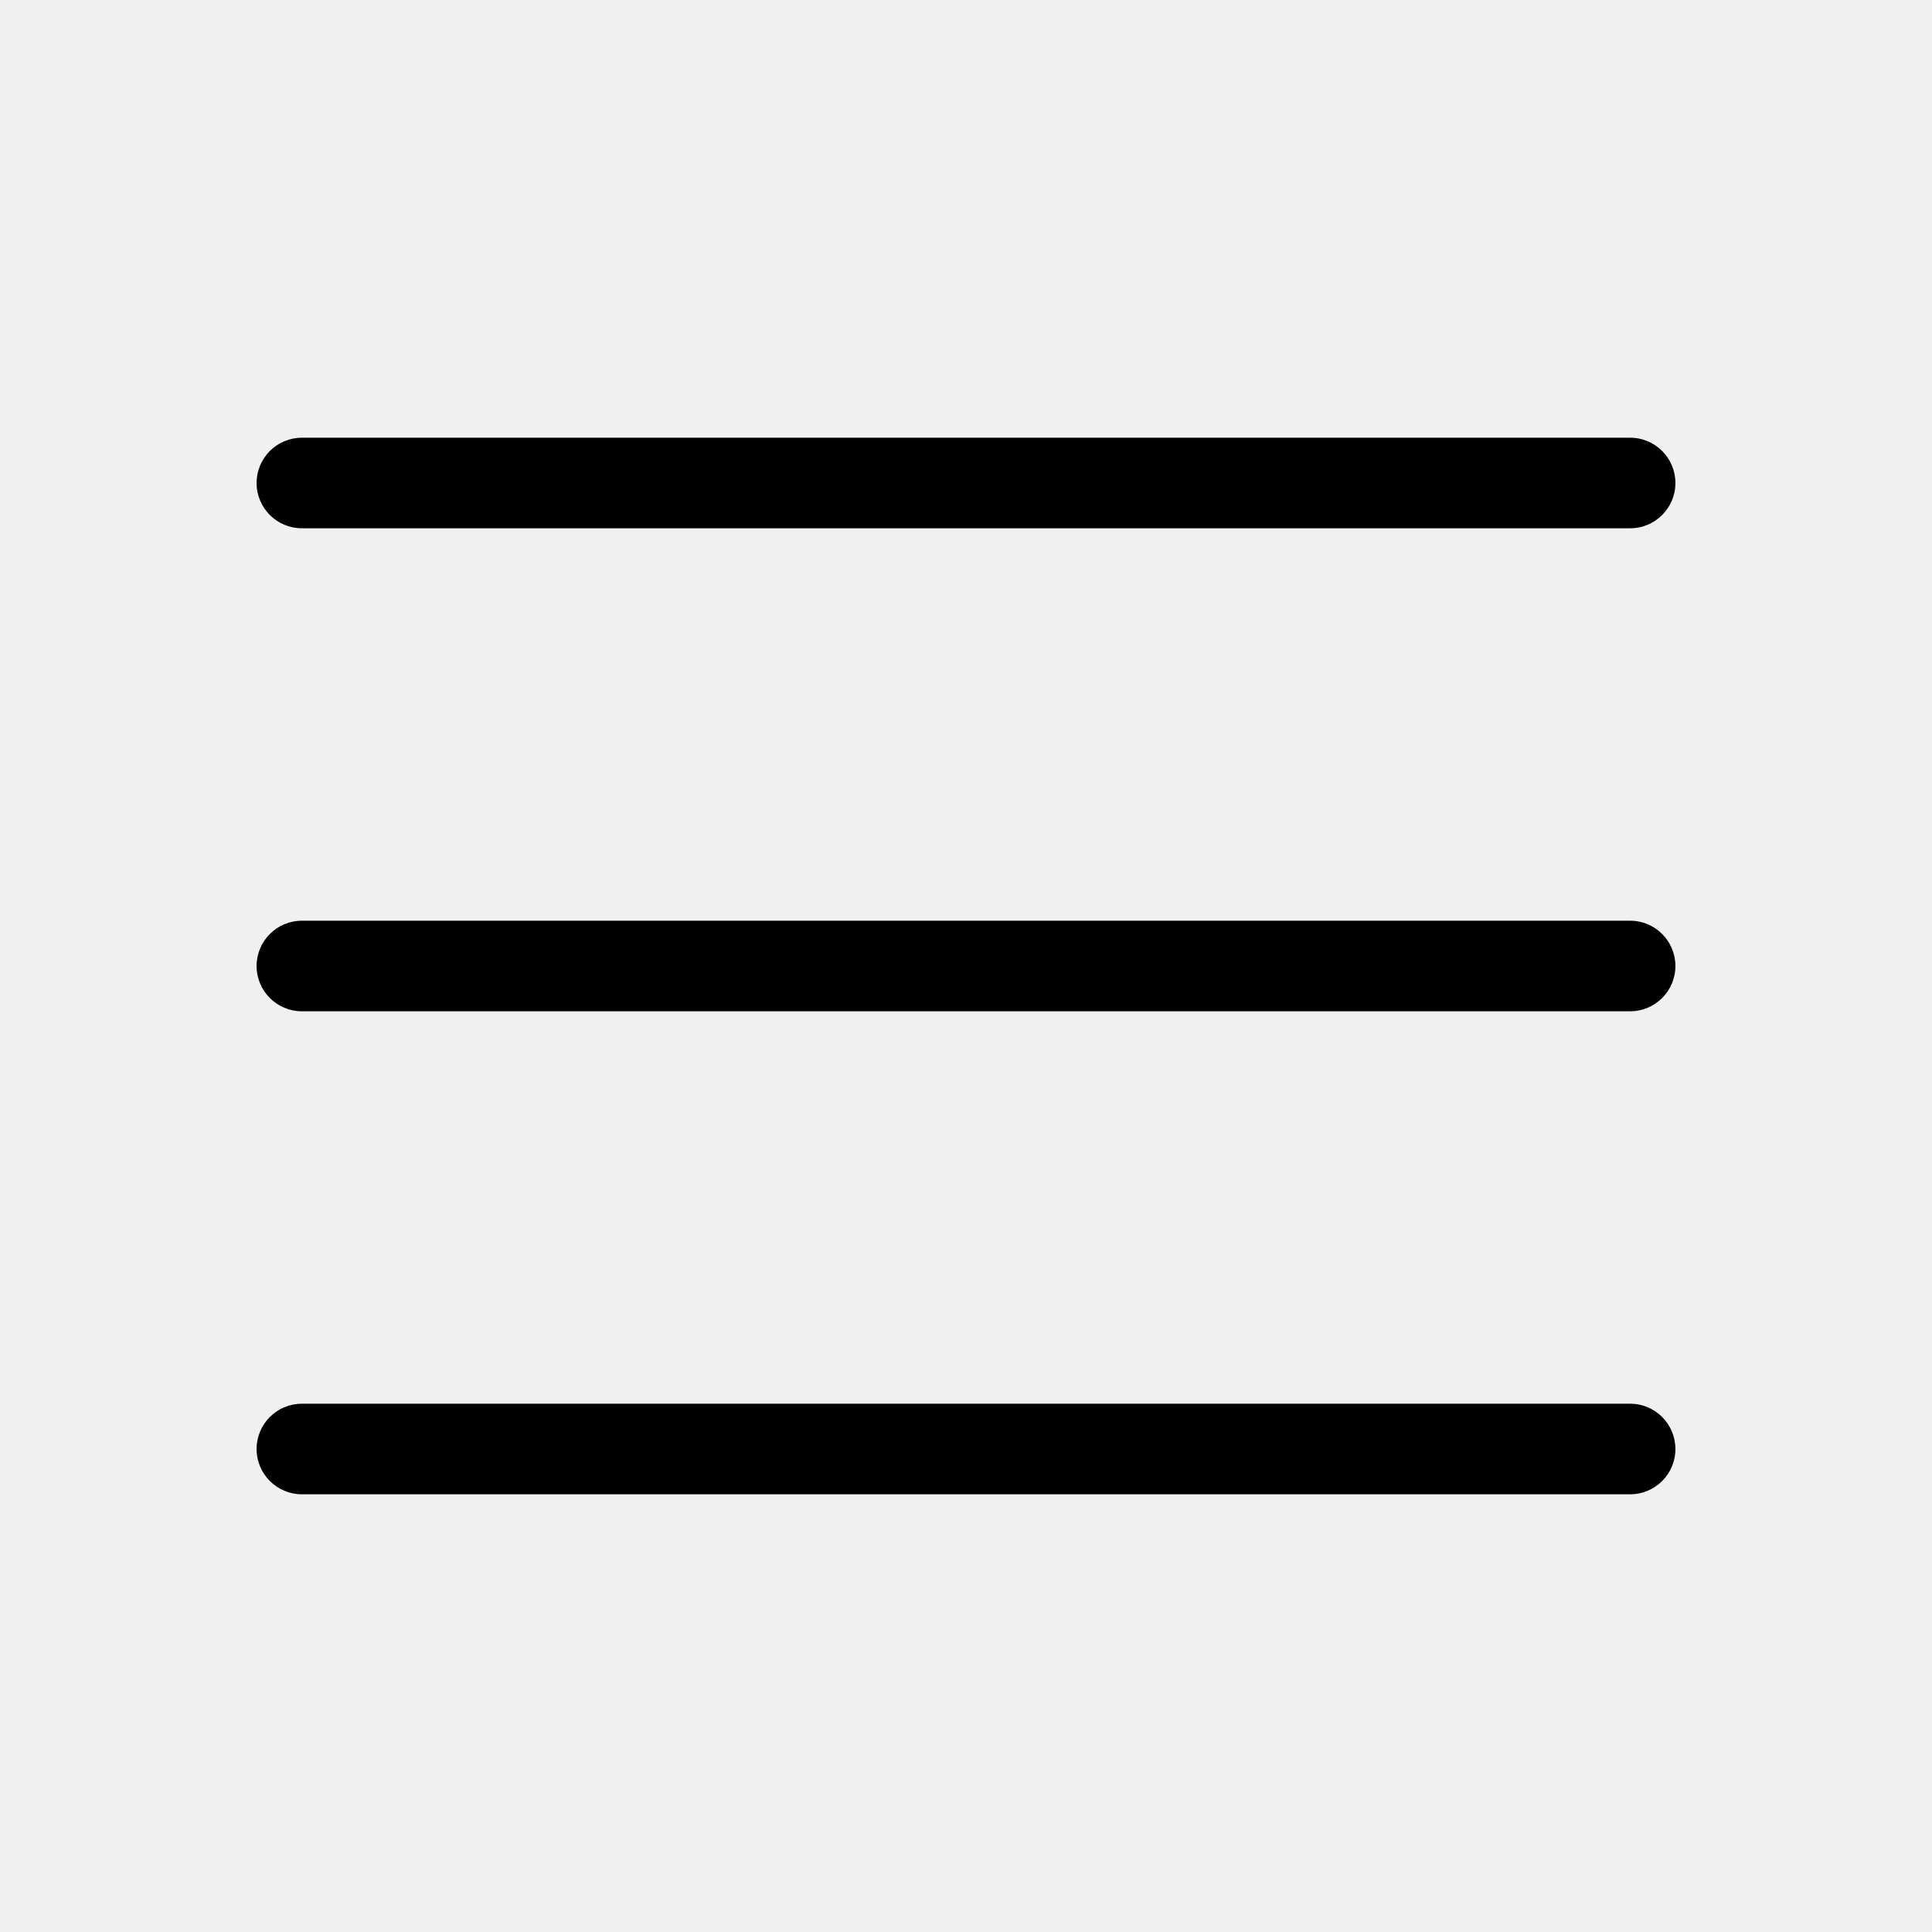
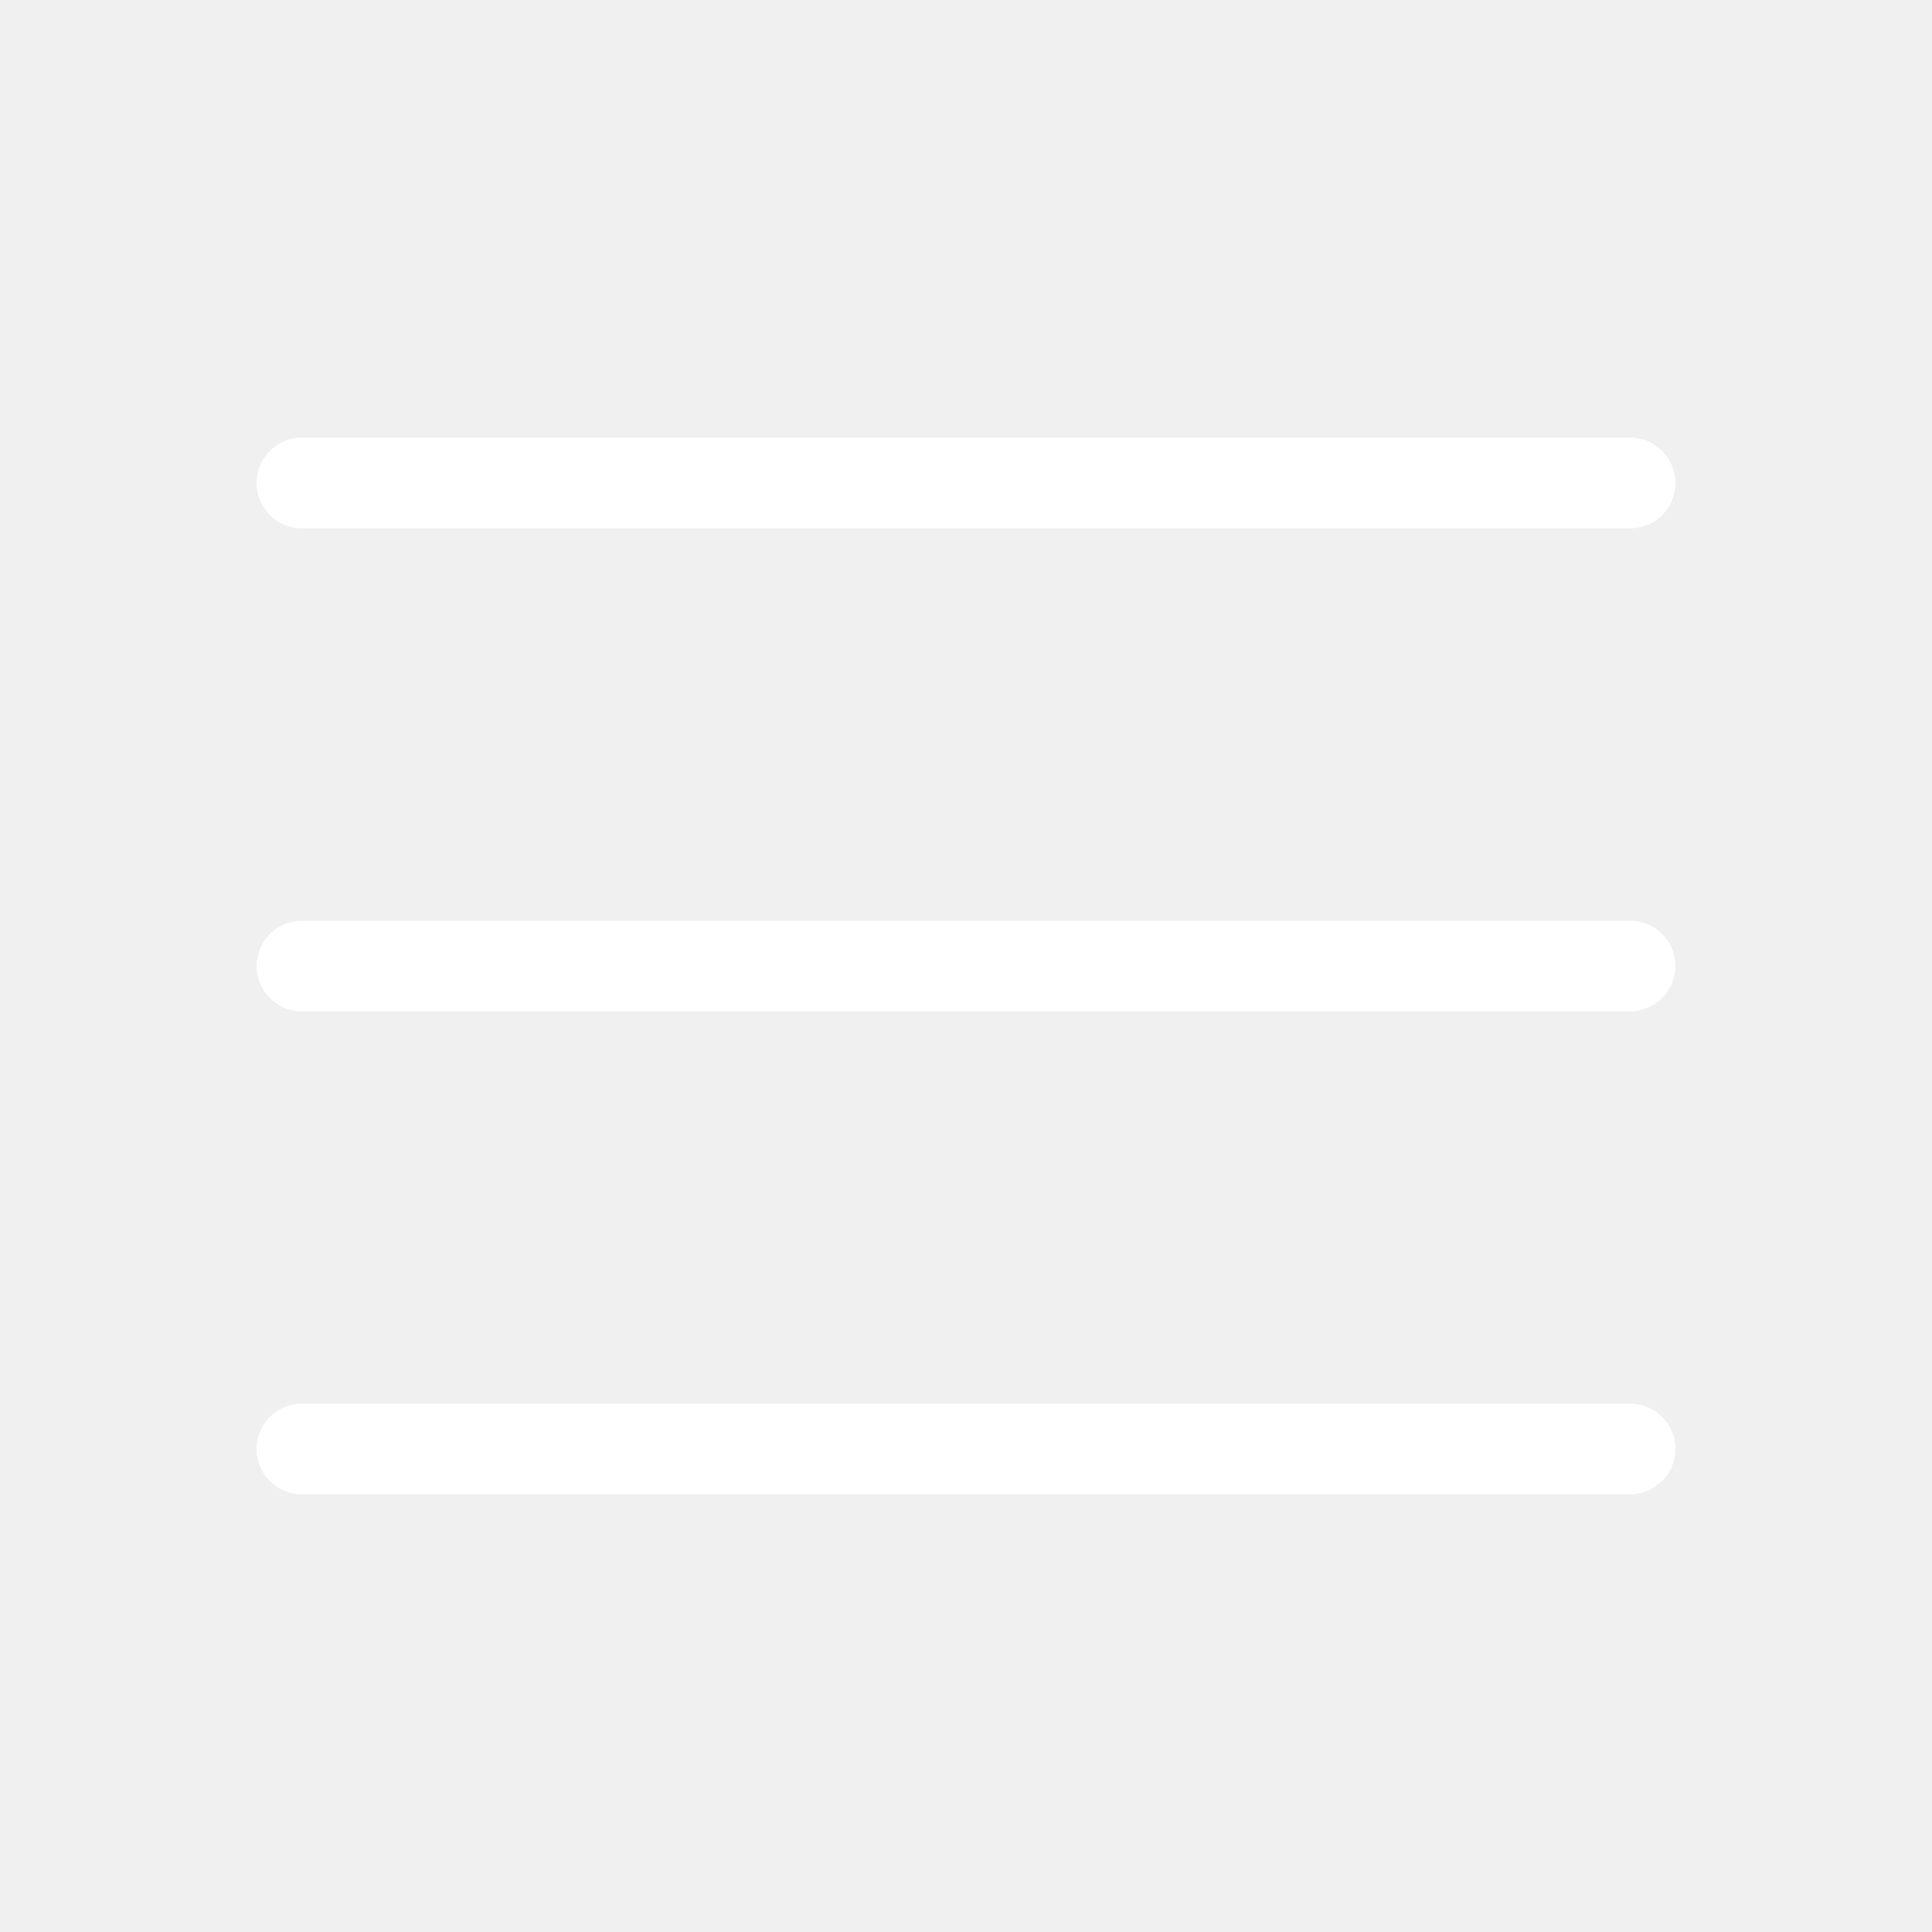
<svg xmlns="http://www.w3.org/2000/svg" width="32" height="32" viewBox="0 0 256 256">
-   <path fill="currentColor" d="M222 128a6 6 0 0 1-6 6H40a6 6 0 0 1 0-12h176a6 6 0 0 1 6 6M40 70h176a6 6 0 0 0 0-12H40a6 6 0 0 0 0 12m176 116H40a6 6 0 0 0 0 12h176a6 6 0 0 0 0-12" />
+   <path fill="#ffffff" d="M222 128a6 6 0 0 1-6 6H40a6 6 0 0 1 0-12h176a6 6 0 0 1 6 6M40 70h176a6 6 0 0 0 0-12H40a6 6 0 0 0 0 12m176 116H40a6 6 0 0 0 0 12h176a6 6 0 0 0 0-12" />
</svg>
